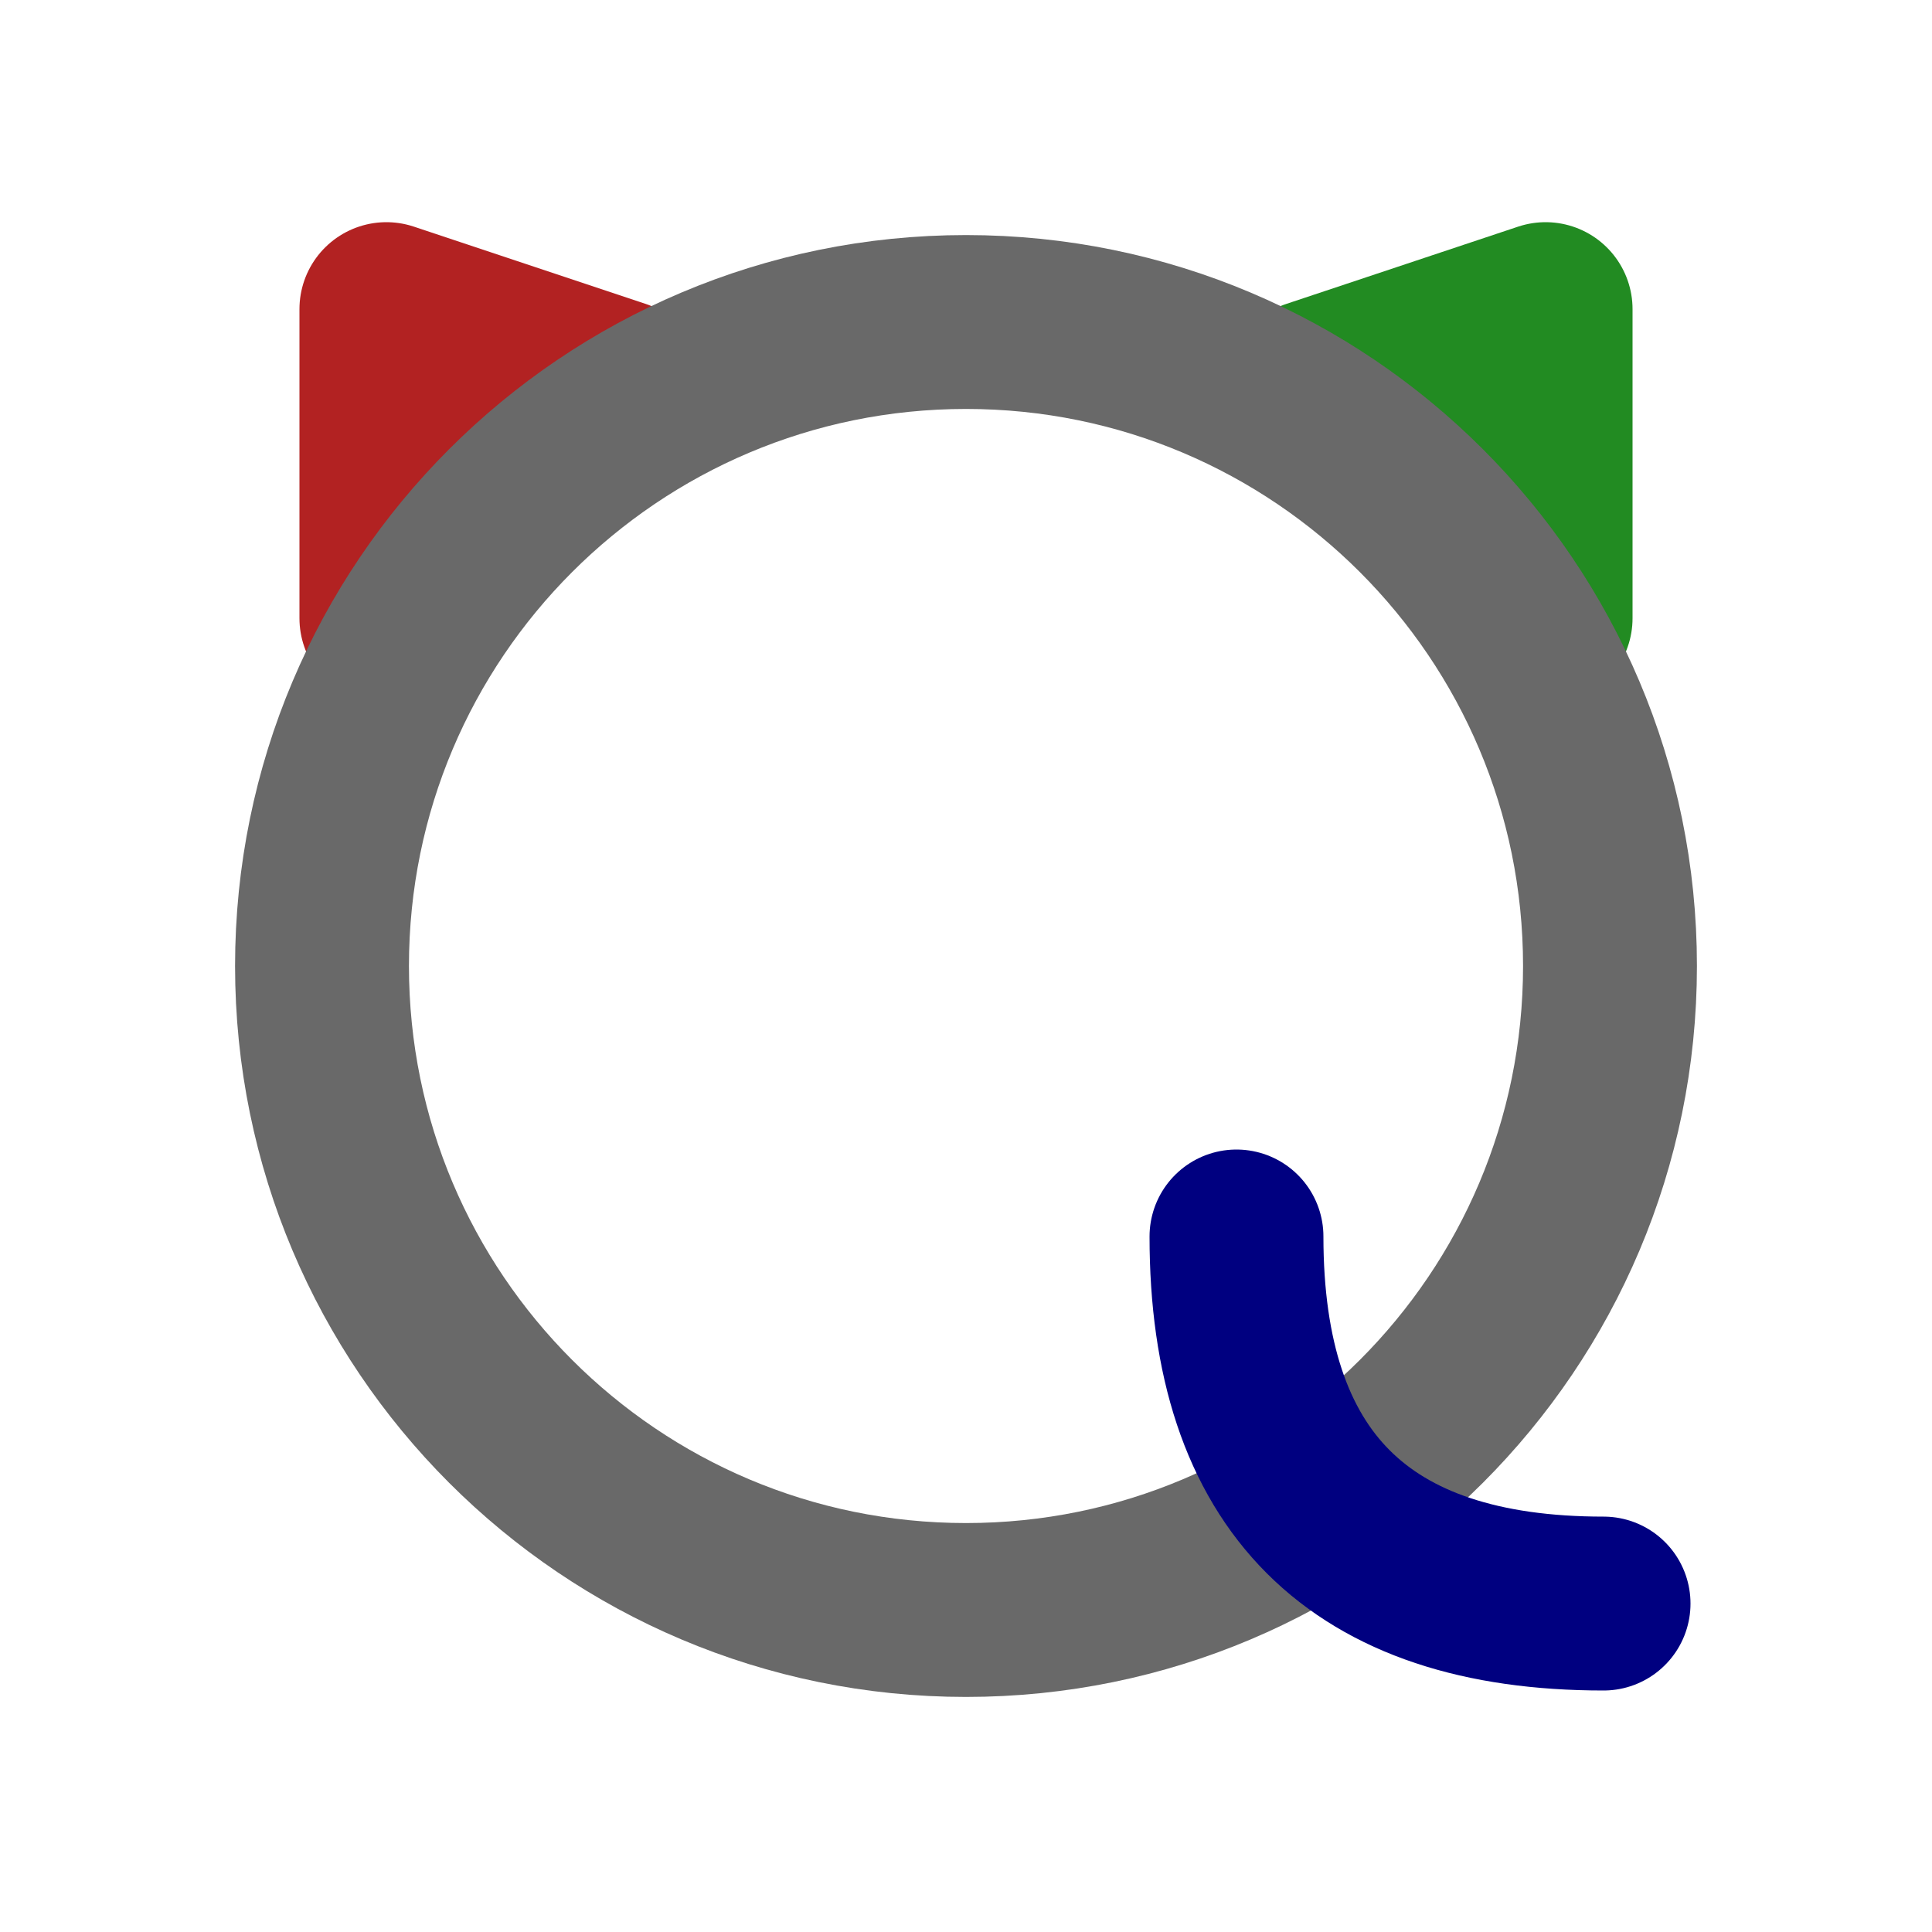
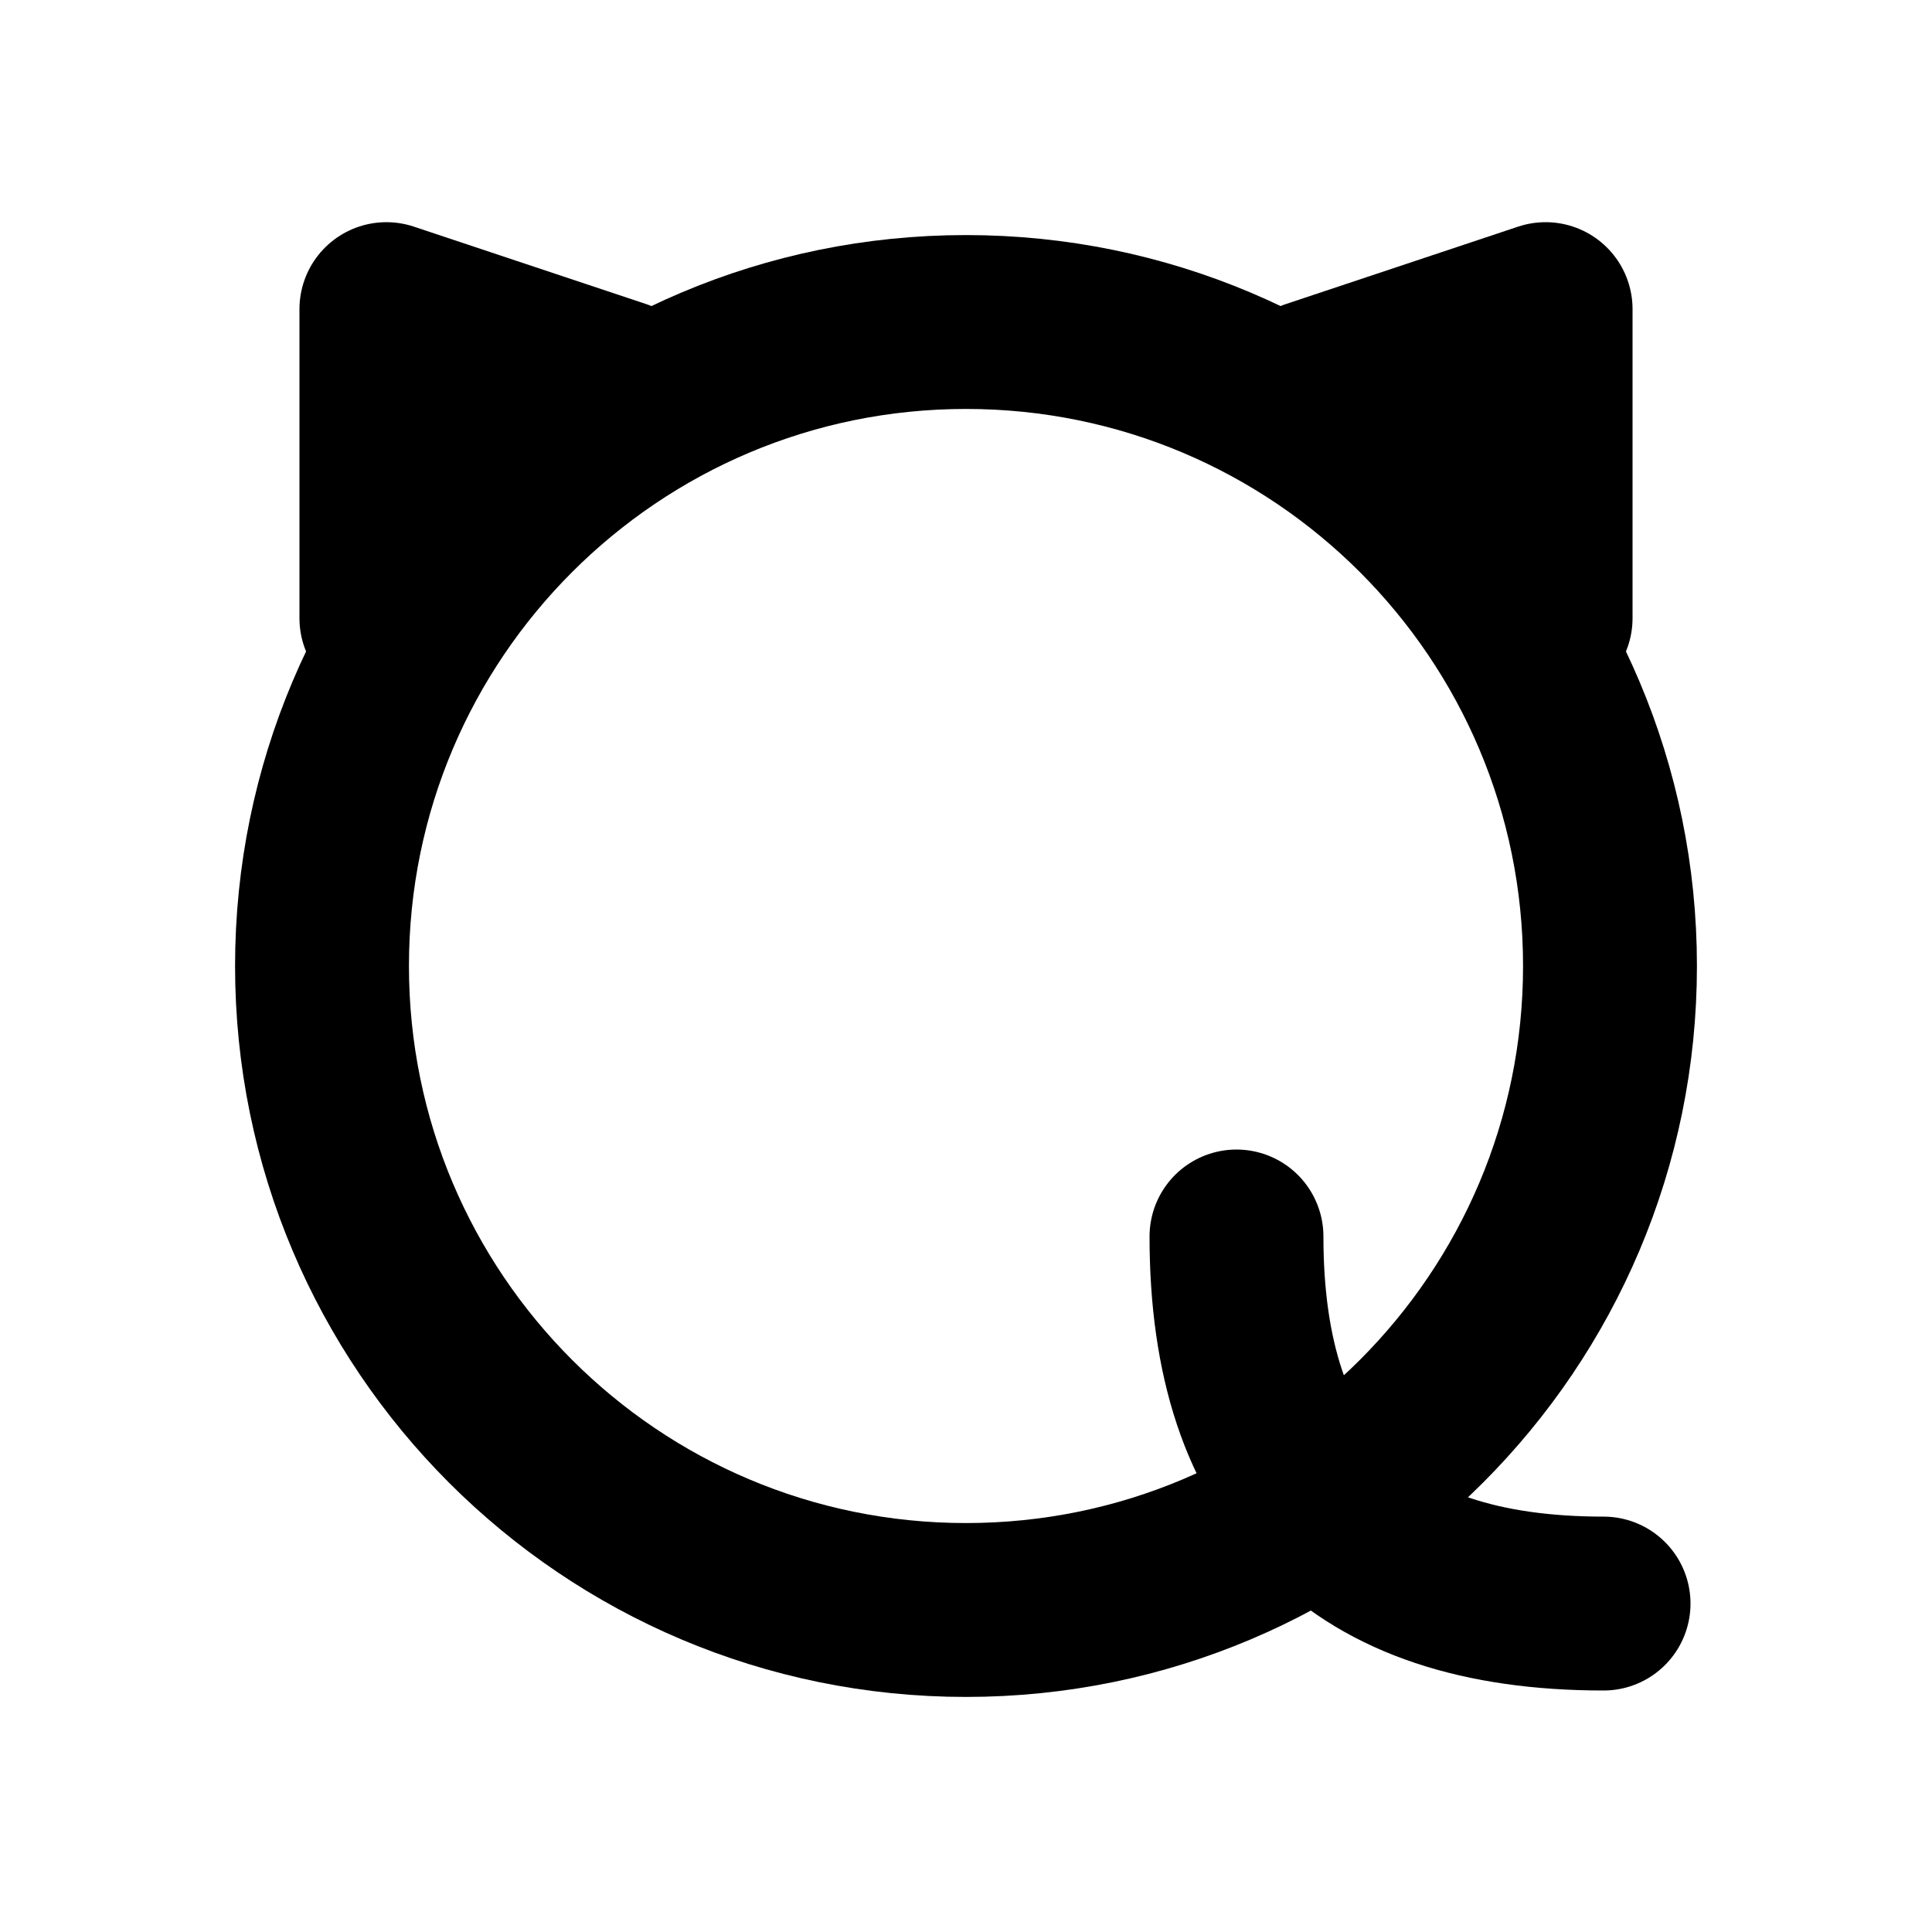
<svg xmlns="http://www.w3.org/2000/svg" role="image" viewBox="0 0 100 100">
  <style>
  svg {
-     fill: none;
    height: 256px;
    width: 256px;
    stroke-linecap: round;
    stroke-linejoin: round;
    stroke-width: 9;
  }
</style>
-   <rect fill="white" height="100%" width="100%" stroke="none" />
-   <polygon points="20,16 32,20 20,32" stroke="firebrick" />
-   <polygon points="80,16 68,20 80,32" stroke="forestgreen" />
-   <circle cx="50" cy="50" r="33.333" stroke="dimgray" />
-   <path d="M83 83 Q 64 83 64 64" stroke="navy" />
+   <rect height="100" width="100" fill="white" stroke="white" />
+   <polygon points="20,16 32,20 20,32" fill="none" stroke="black" />
+   <polygon points="80,16 68,20 80,32" fill="none" stroke="black" />
+   <circle cx="50" cy="50" r="33.333" fill="none" stroke="black" />
+   <path d="M83 83 Q 64 83 64 64" fill="none" stroke="black" />
</svg>
